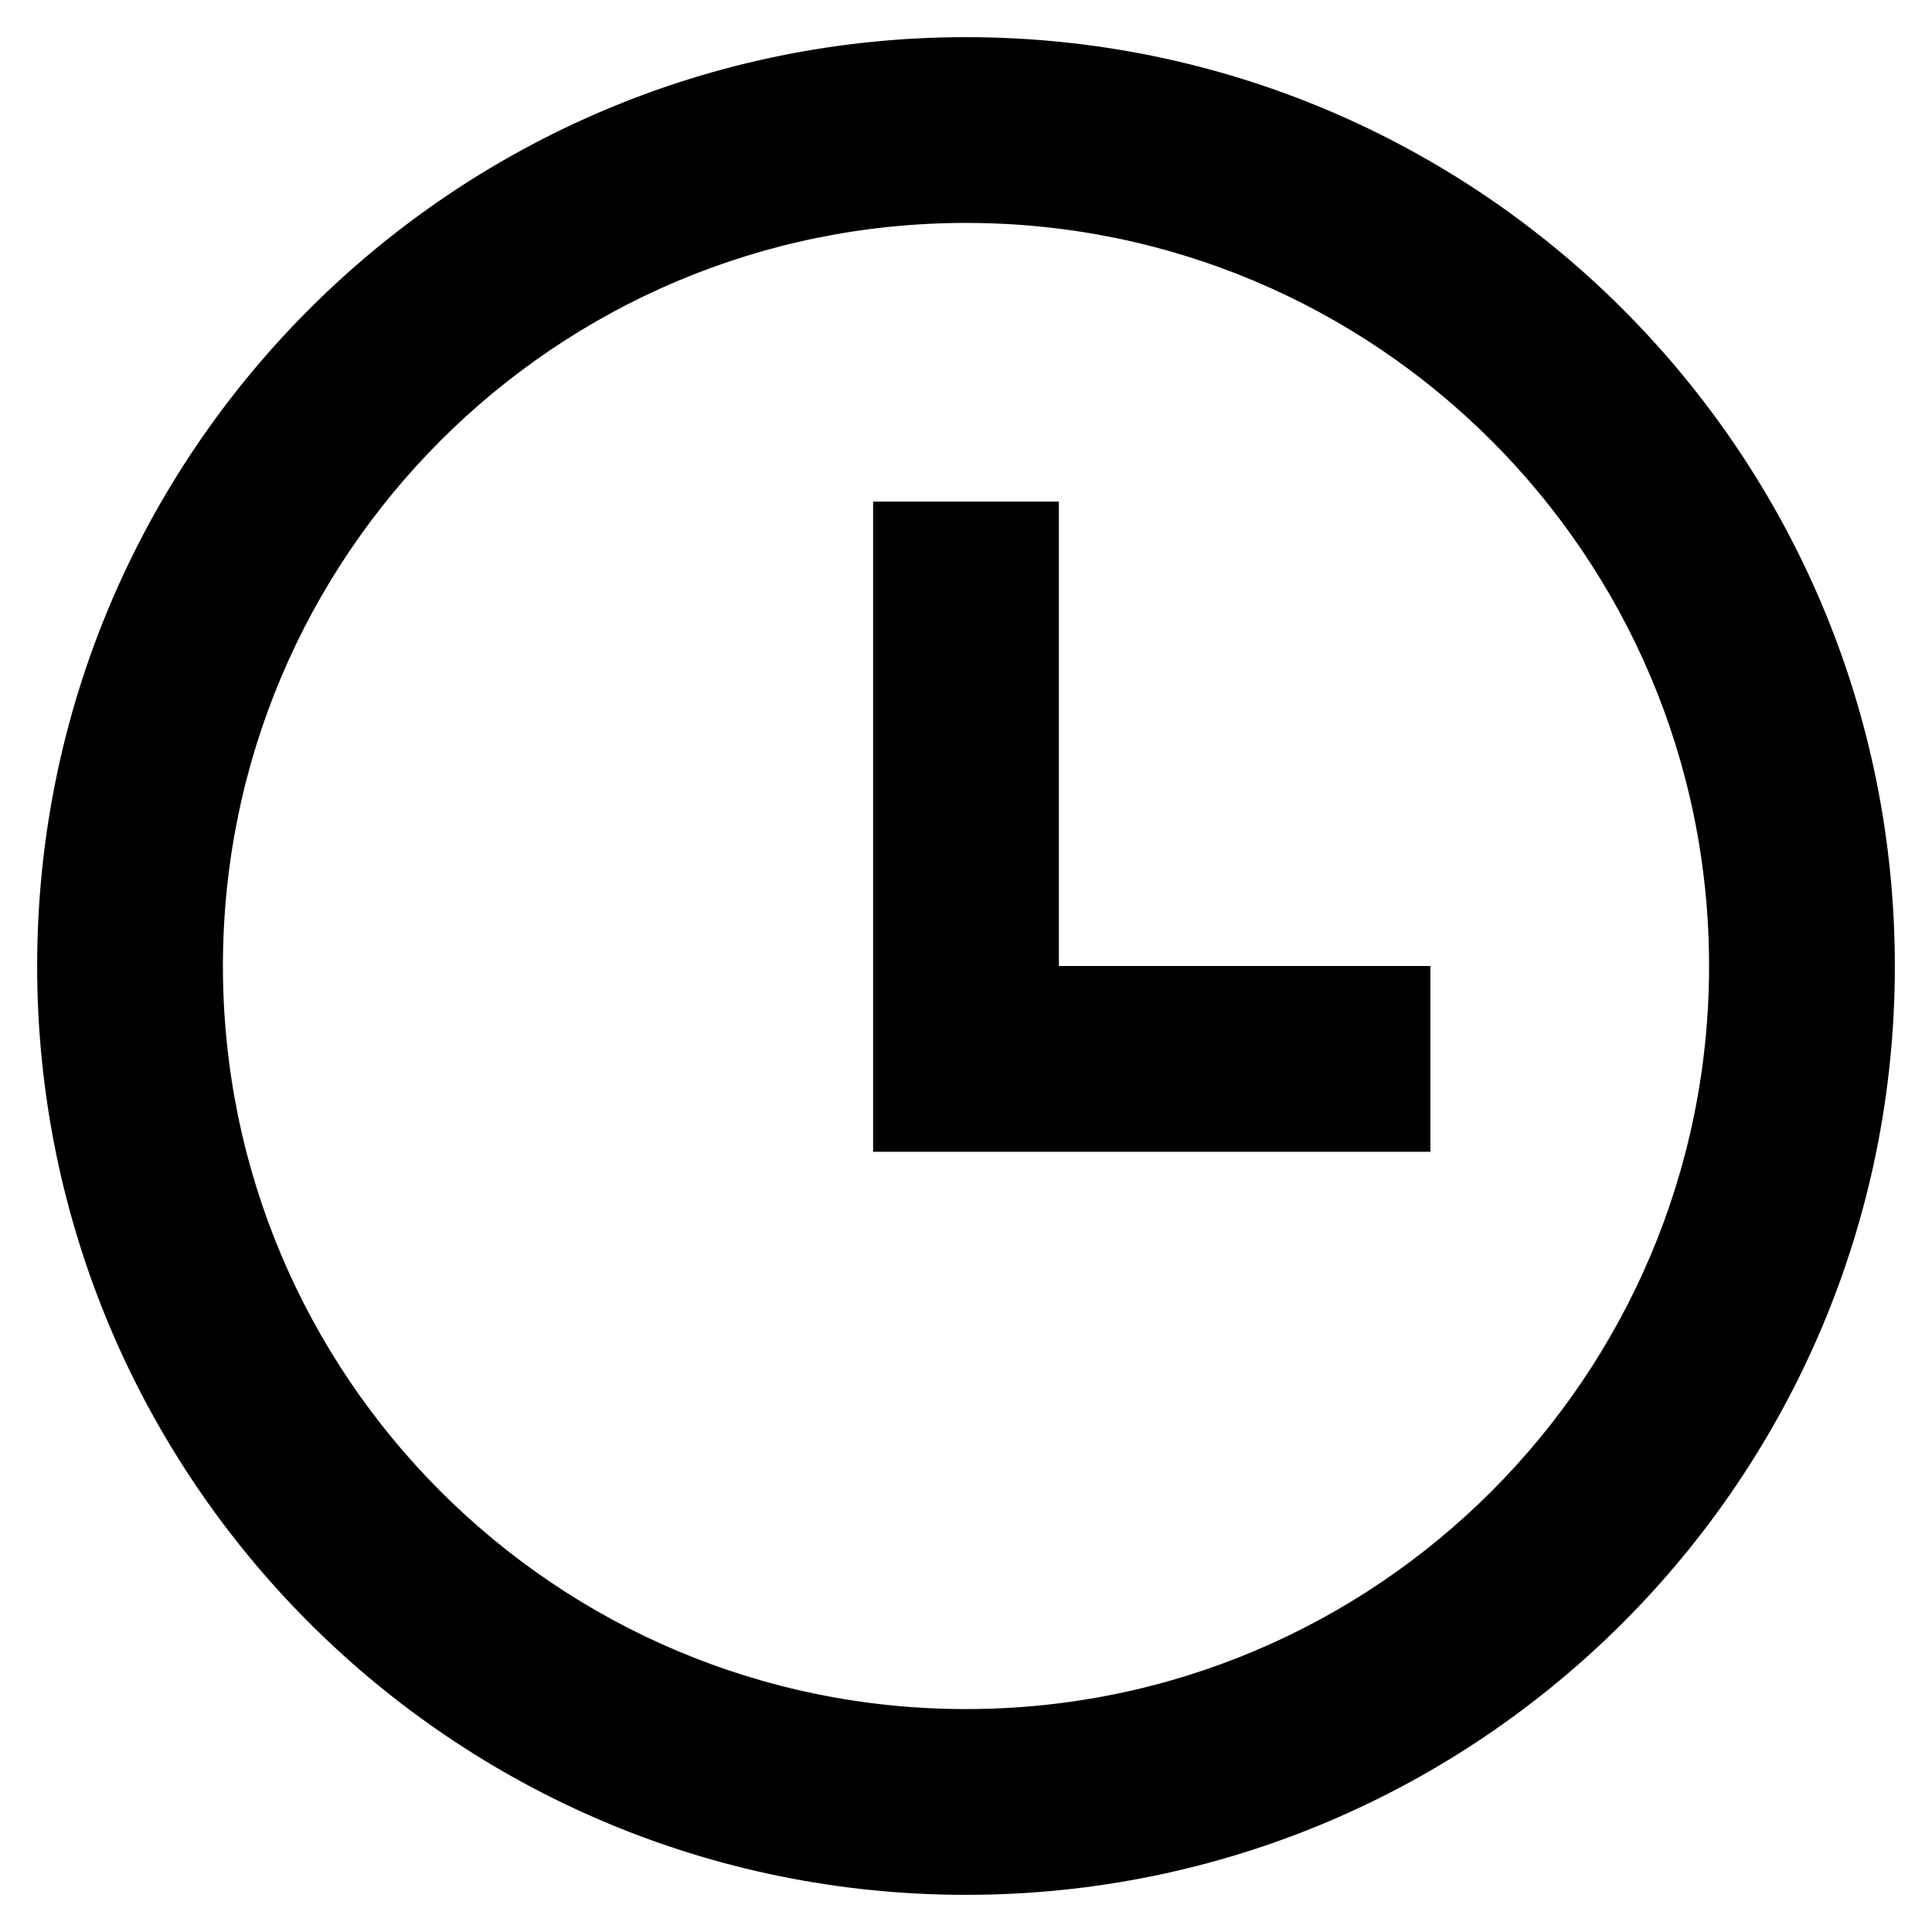
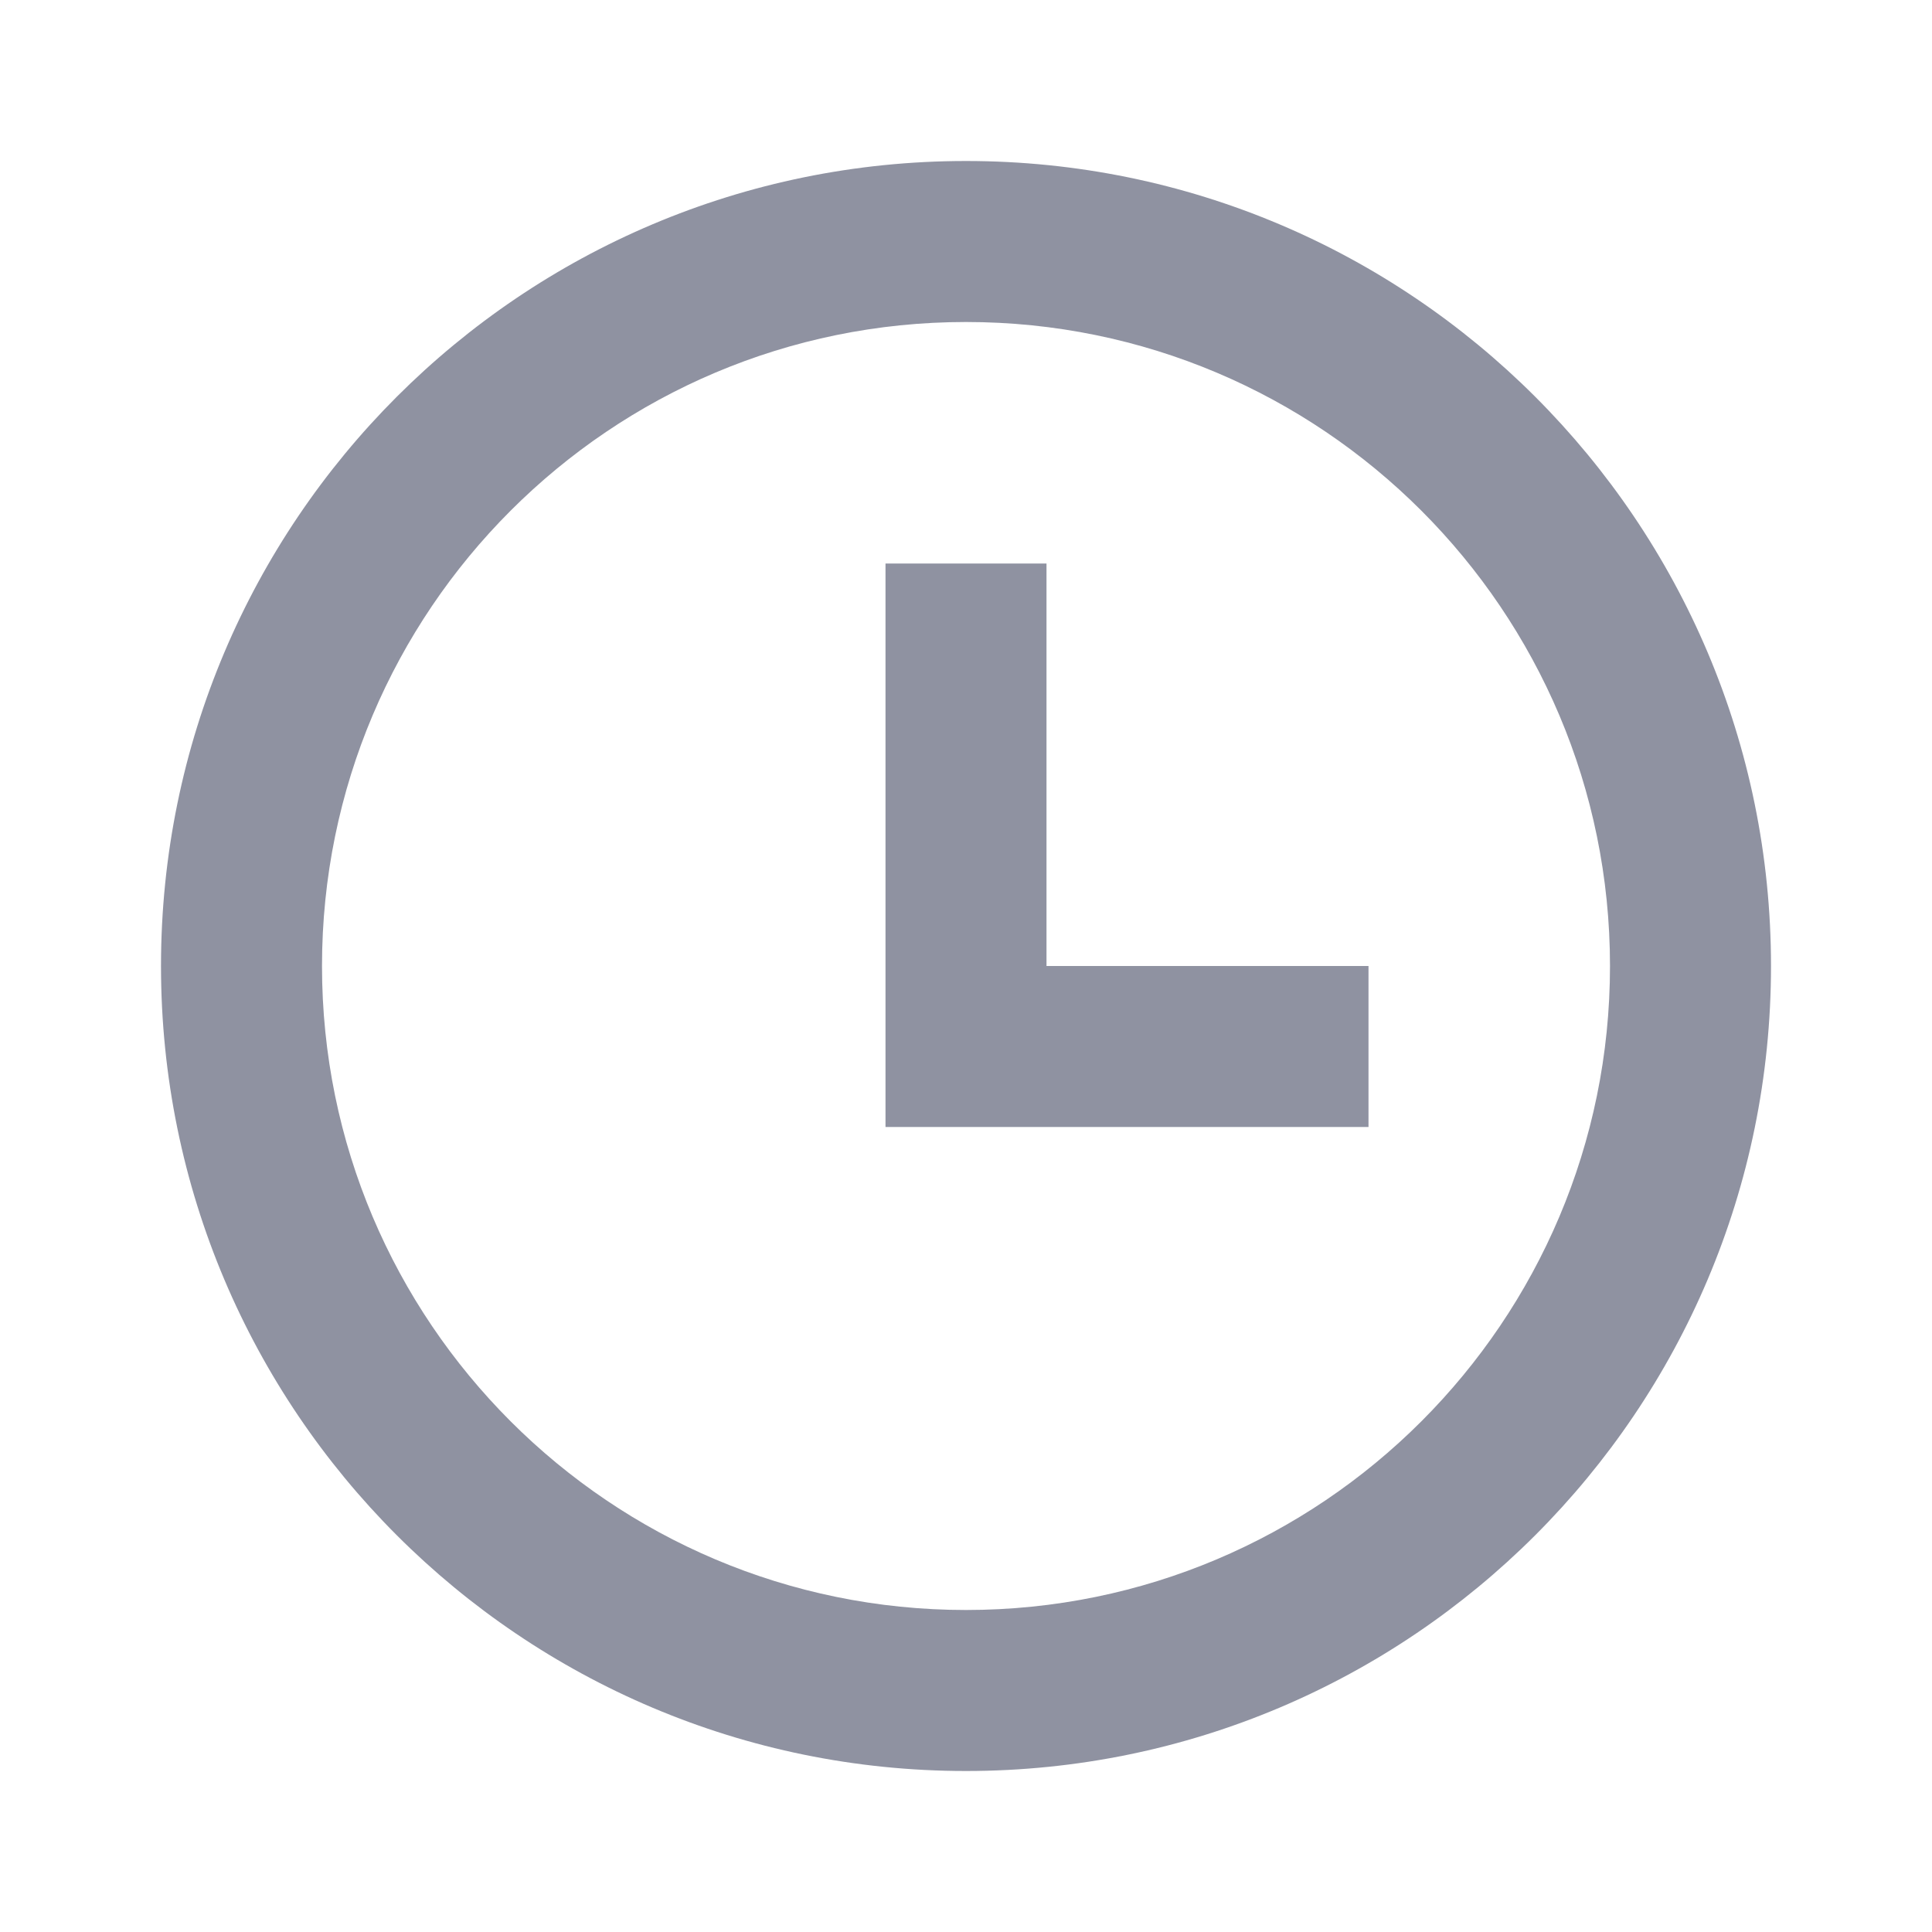
- <svg xmlns="http://www.w3.org/2000/svg" viewBox="0 0 13 13" v-bind="attrs" aria-hidden="true">
-   <path d="M6.5 12.75C3.048 12.75 0.25 9.952 0.25 6.5C0.25 3.048 3.048 0.25 6.5 0.25C9.952 0.25 12.75 3.048 12.75 6.5C12.75 9.952 9.952 12.75 6.5 12.75ZM6.5 11.5C9.261 11.5 11.5 9.261 11.5 6.5C11.5 3.739 9.261 1.5 6.5 1.5C3.739 1.5 1.5 3.739 1.5 6.5C1.5 9.261 3.739 11.5 6.5 11.5ZM7.125 6.5H9.625V7.75H5.875V3.375H7.125V6.5Z" />
+ <svg xmlns="http://www.w3.org/2000/svg" width="15" height="15" viewBox="0 0 15 15" fill="none">
+   <g id="Frame">
+     <path id="Vector" d="M7.5 13.75C4.048 13.75 1.25 10.952 1.25 7.5C1.25 4.048 4.048 1.25 7.5 1.25C10.952 1.25 13.75 4.048 13.75 7.5C13.75 10.952 10.952 13.75 7.5 13.75ZM7.5 12.5C10.261 12.5 12.5 10.261 12.5 7.5C12.5 4.739 10.261 2.5 7.5 2.5C4.739 2.5 2.5 4.739 2.5 7.5C2.5 10.261 4.739 12.5 7.5 12.5ZM8.125 7.5H10.625V8.75H6.875V4.375H8.125V7.5Z" fill="#8F92A1" />
+   </g>
</svg>
